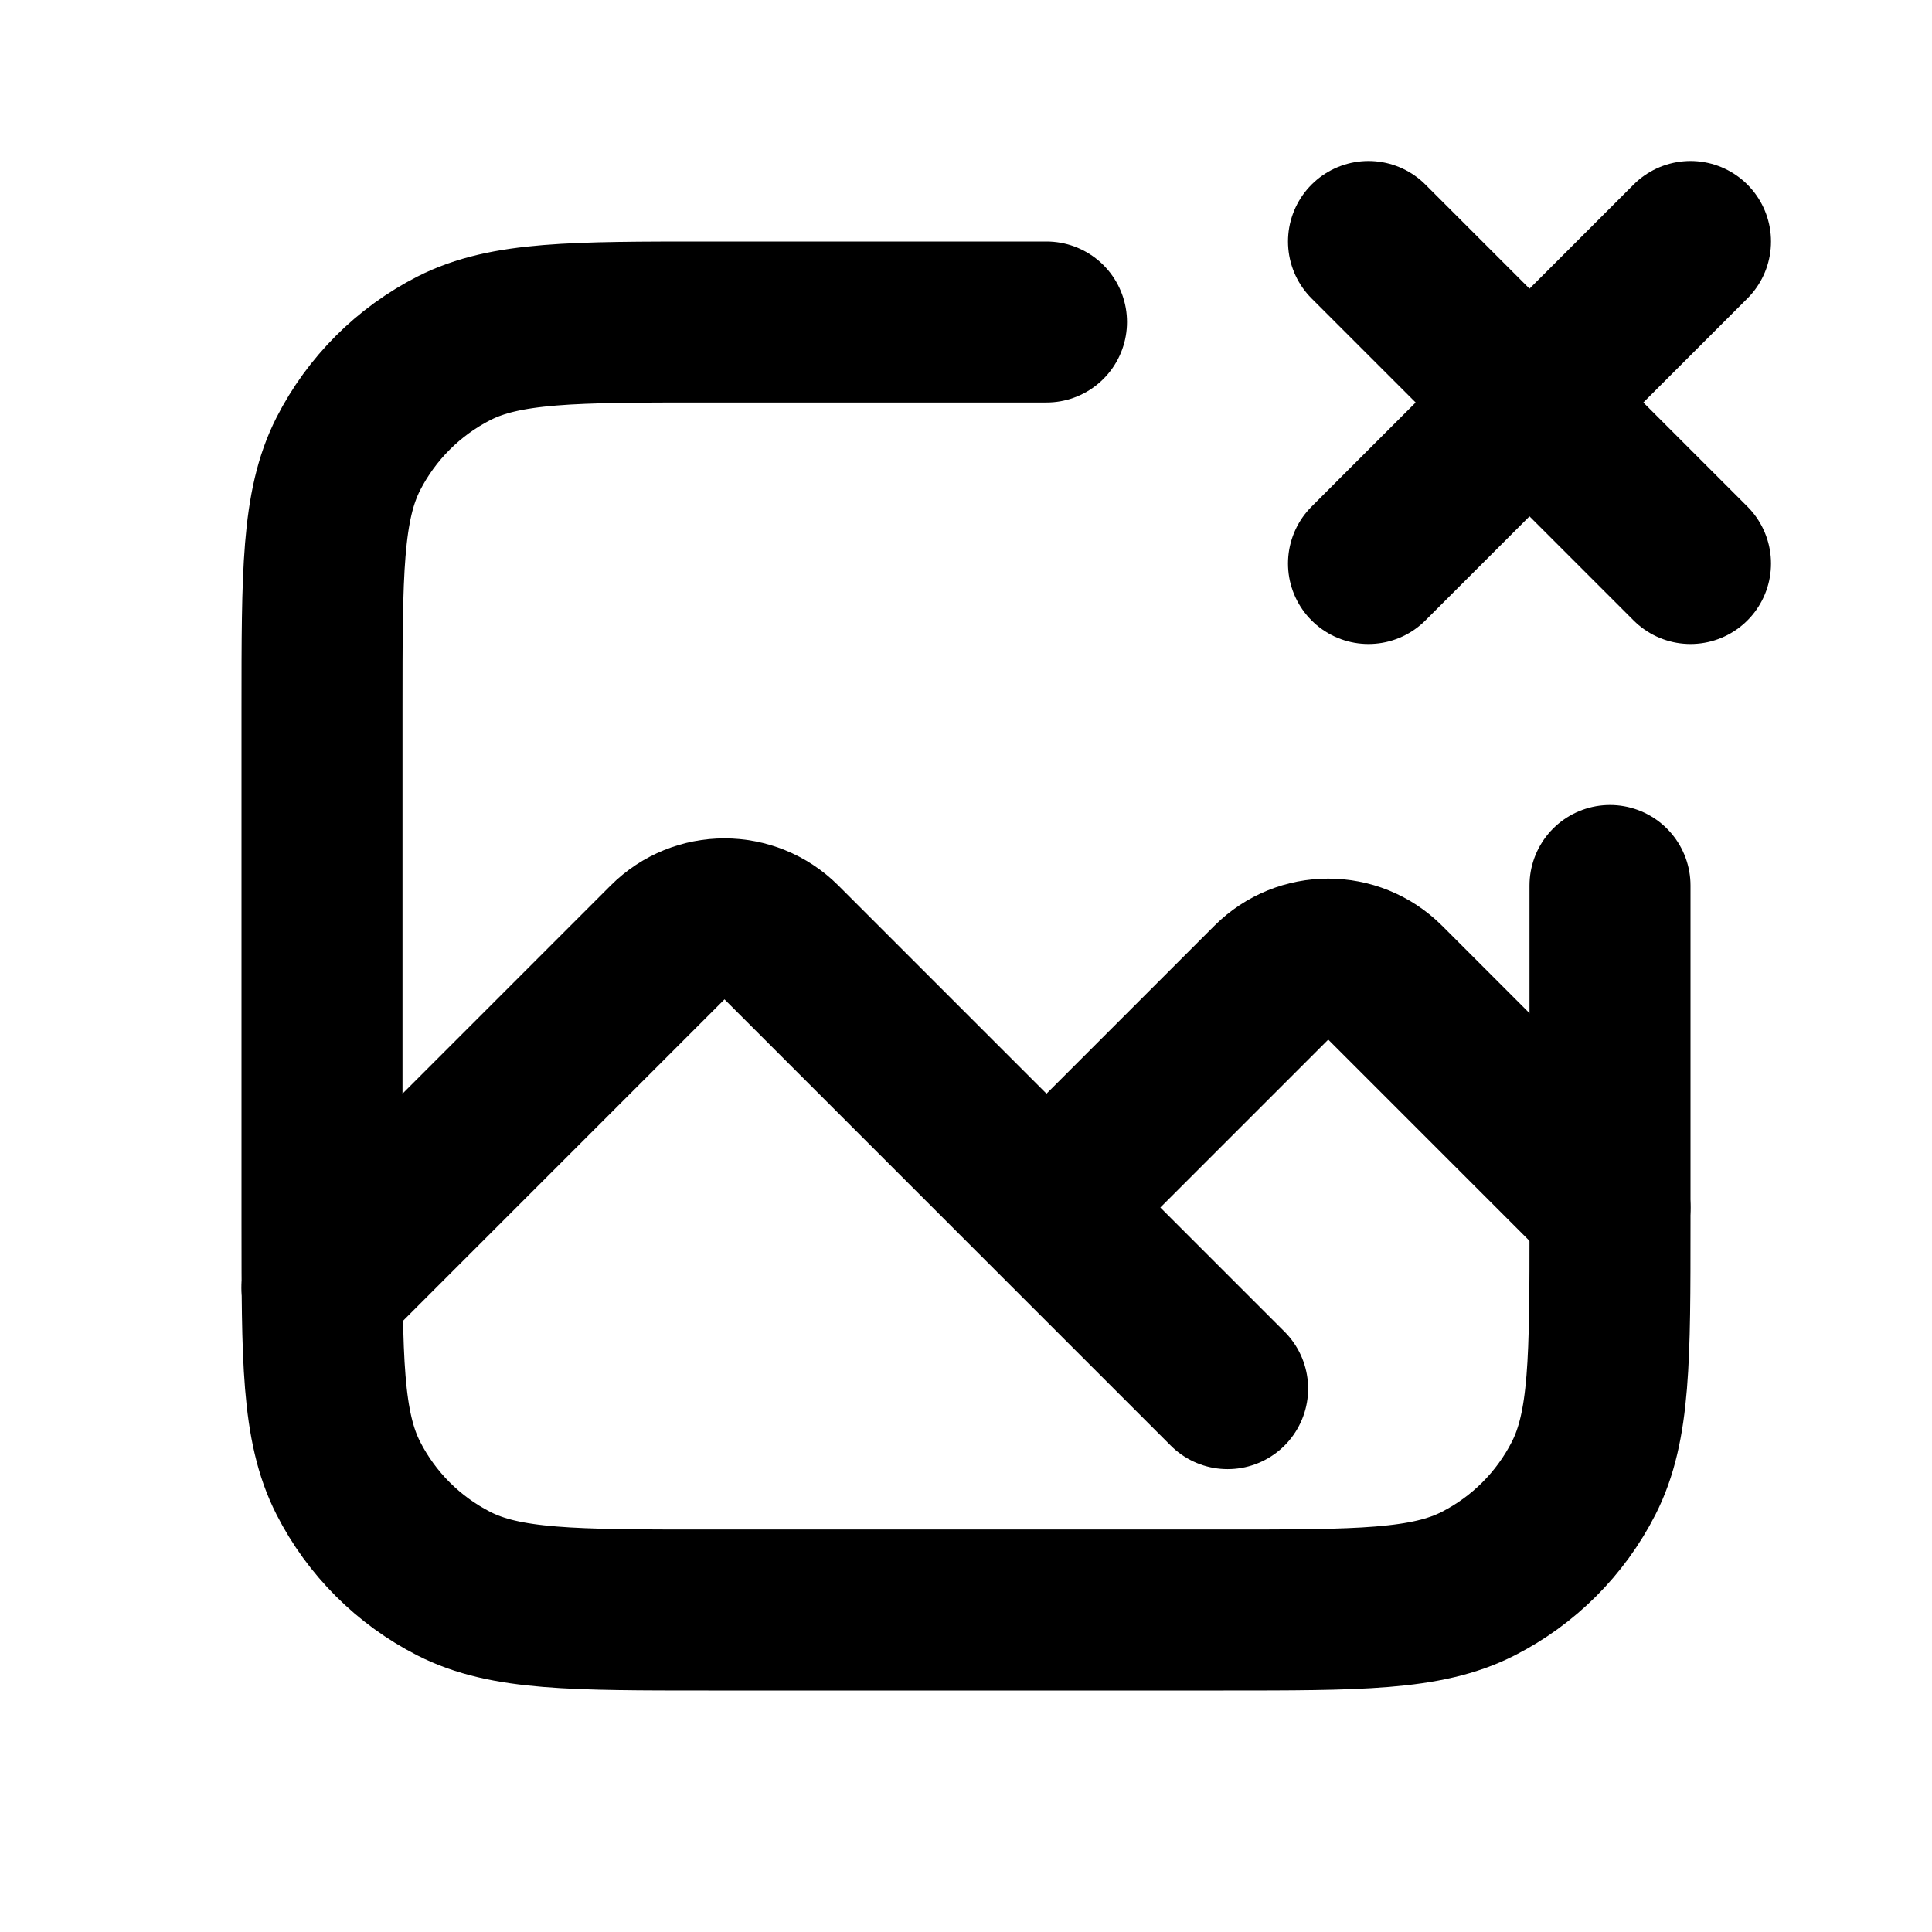
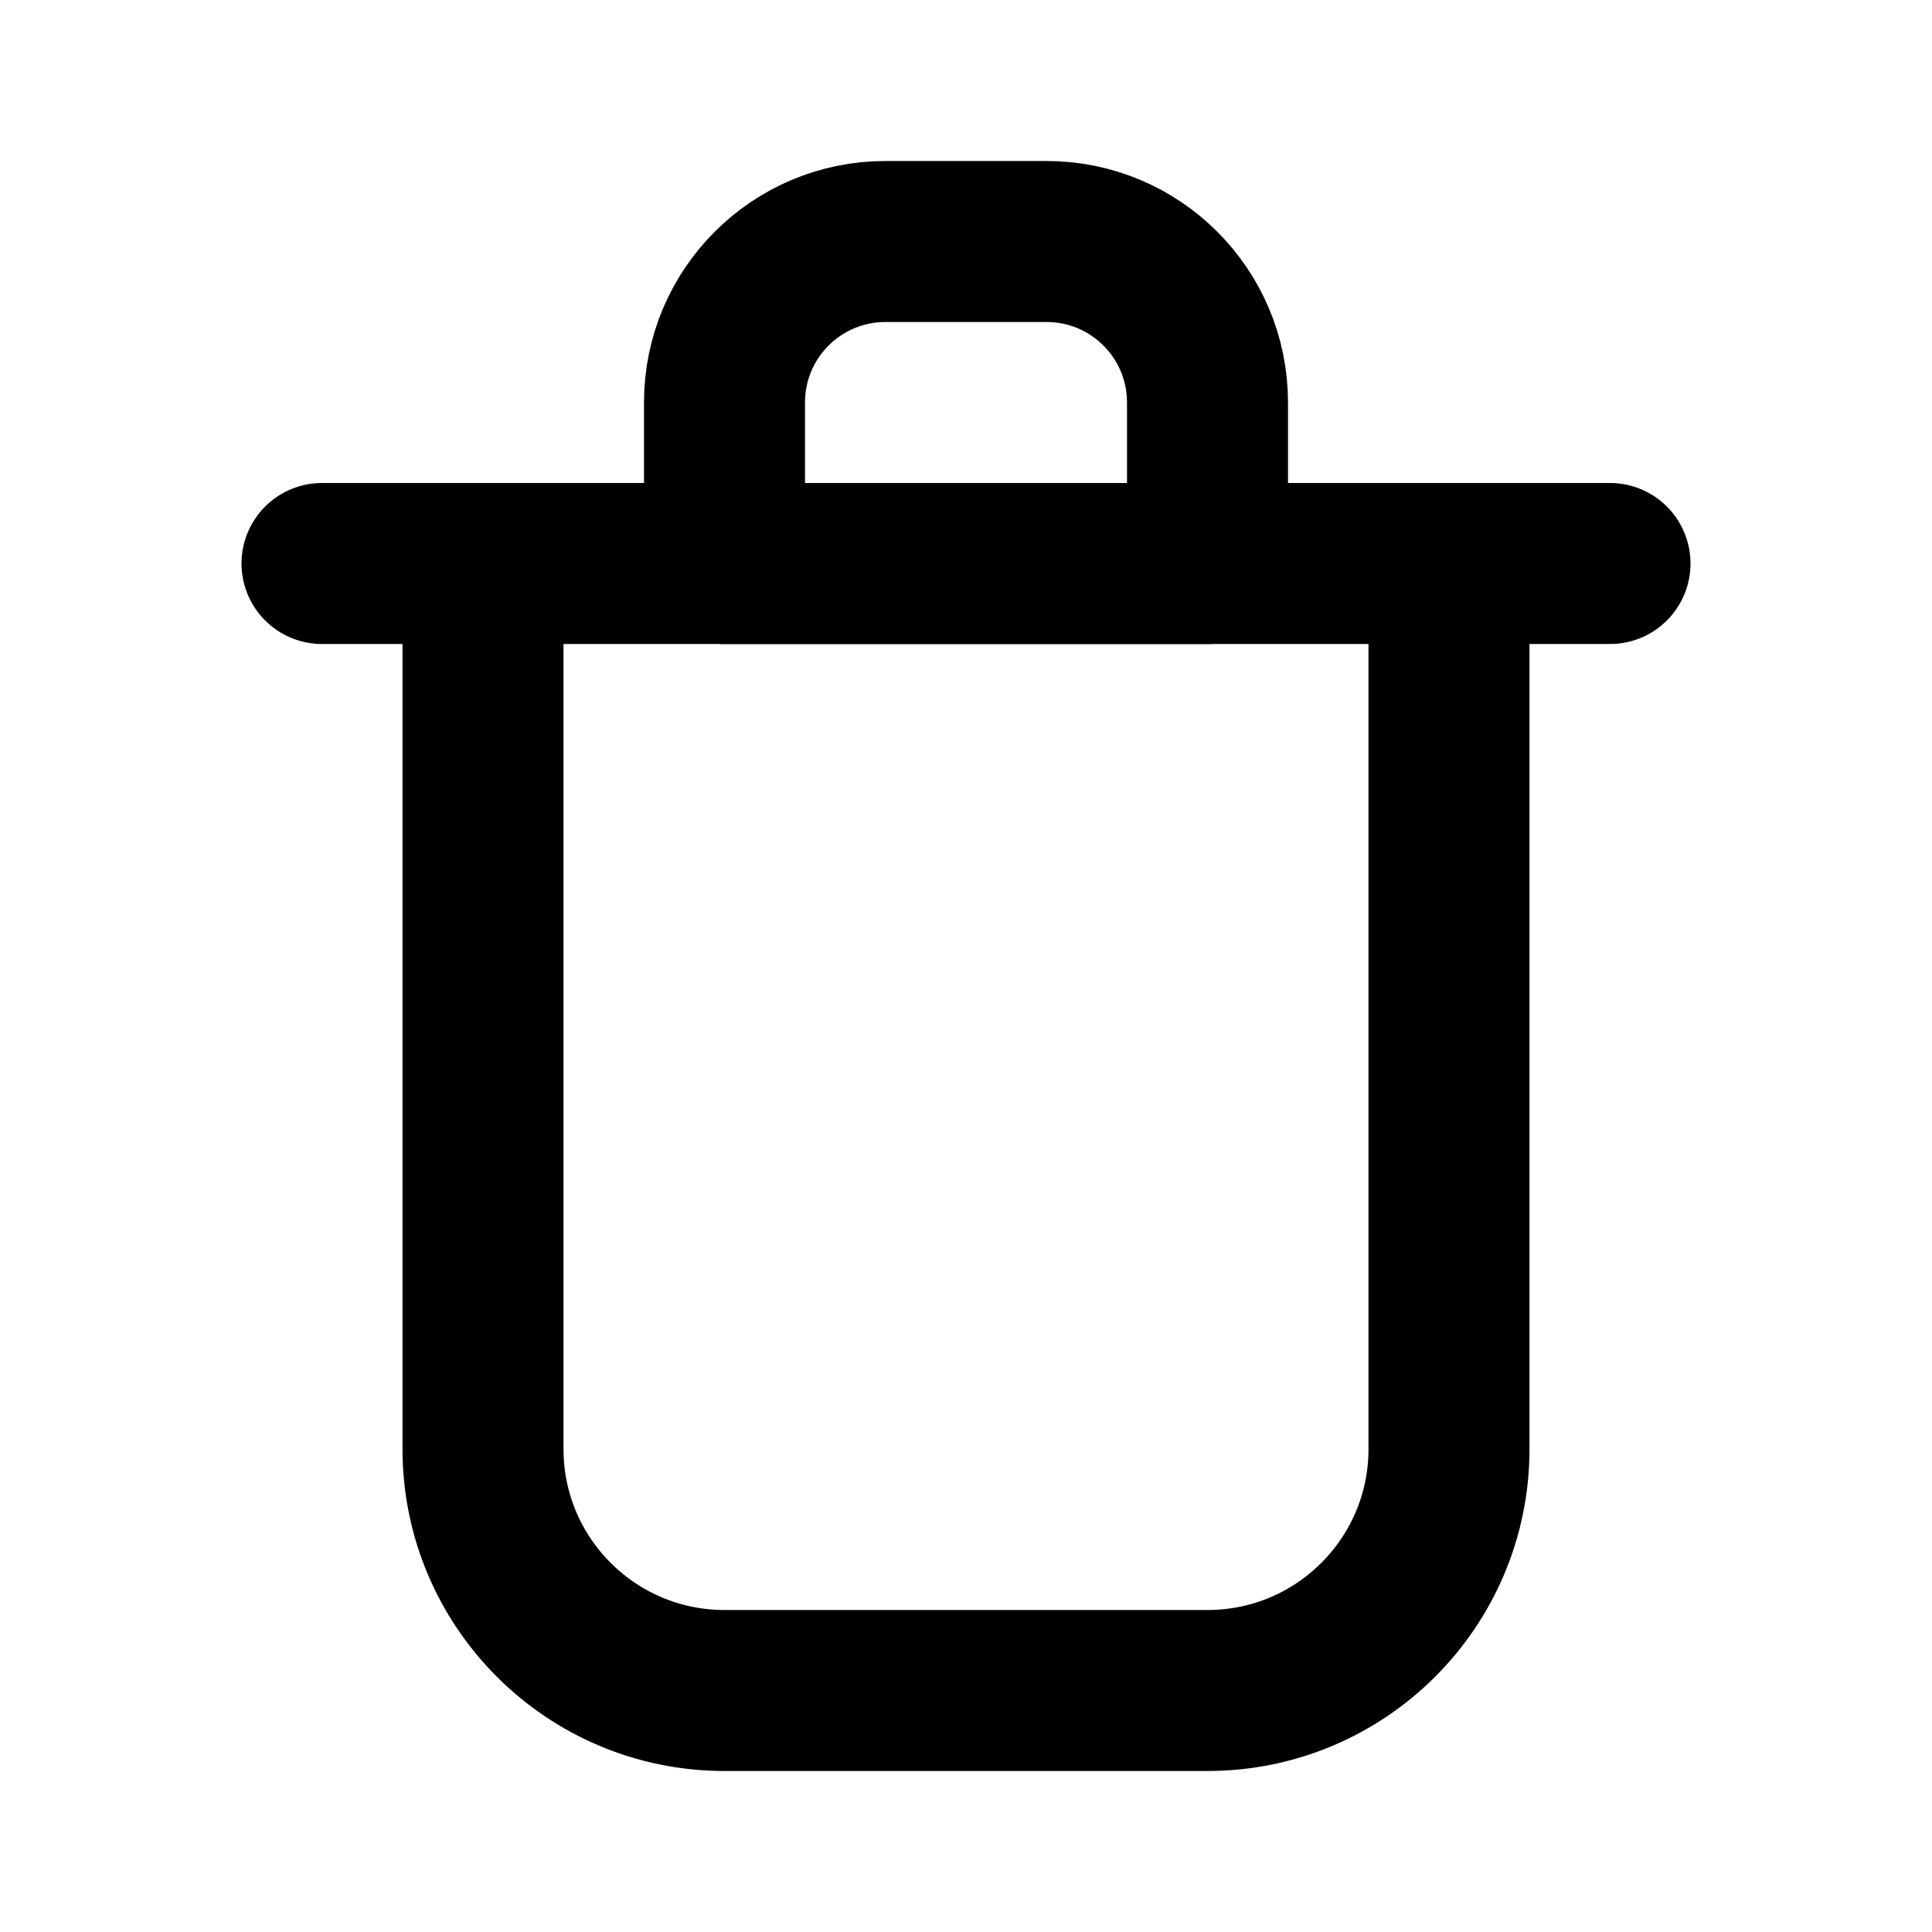
<svg xmlns="http://www.w3.org/2000/svg" width="800px" height="800px" viewBox="0 0 24 24" fill="none">
-   <path d="M13 4H8.8C7.12 4 6.28 4 5.638 4.327C5.074 4.615 4.615 5.074 4.327 5.638C4 6.28 4 7.12 4 8.8V15.2C4 16.88 4 17.72 4.327 18.362C4.615 18.927 5.074 19.385 5.638 19.673C6.28 20 7.12 20 8.8 20H15.2C16.88 20 17.72 20 18.362 19.673C18.927 19.385 19.385 18.927 19.673 18.362C20 17.72 20 16.88 20 15.2V11" stroke="#000000" stroke-width="2" stroke-linecap="round" stroke-linejoin="round" />
-   <path d="M4 16L8.293 11.707C8.683 11.317 9.317 11.317 9.707 11.707L13 15M13 15L15.793 12.207C16.183 11.817 16.817 11.817 17.207 12.207L20 15M13 15L15.25 17.25" stroke="#000000" stroke-width="2" stroke-linecap="round" stroke-linejoin="round" />
-   <path d="M17 3L19 5M21 7L19 5M19 5L21 3M19 5L17 7" stroke="#000000" stroke-width="2" stroke-linecap="round" stroke-linejoin="round" />
+   <path d="M4 7H20" stroke="#000000" stroke-width="2" stroke-linecap="round" stroke-linejoin="round" />
+   <path d="M6 7V18C6 19.657 7.343 21 9 21H15C16.657 21 18 19.657 18 18V7" stroke="#000000" stroke-width="2" stroke-linecap="round" stroke-linejoin="round" />
+   <path d="M9 5C9 3.895 9.895 3 11 3H13C14.105 3 15 3.895 15 5V7H9V5Z" stroke="#000000" stroke-width="2" stroke-linecap="round" stroke-linejoin="round" />
</svg>
